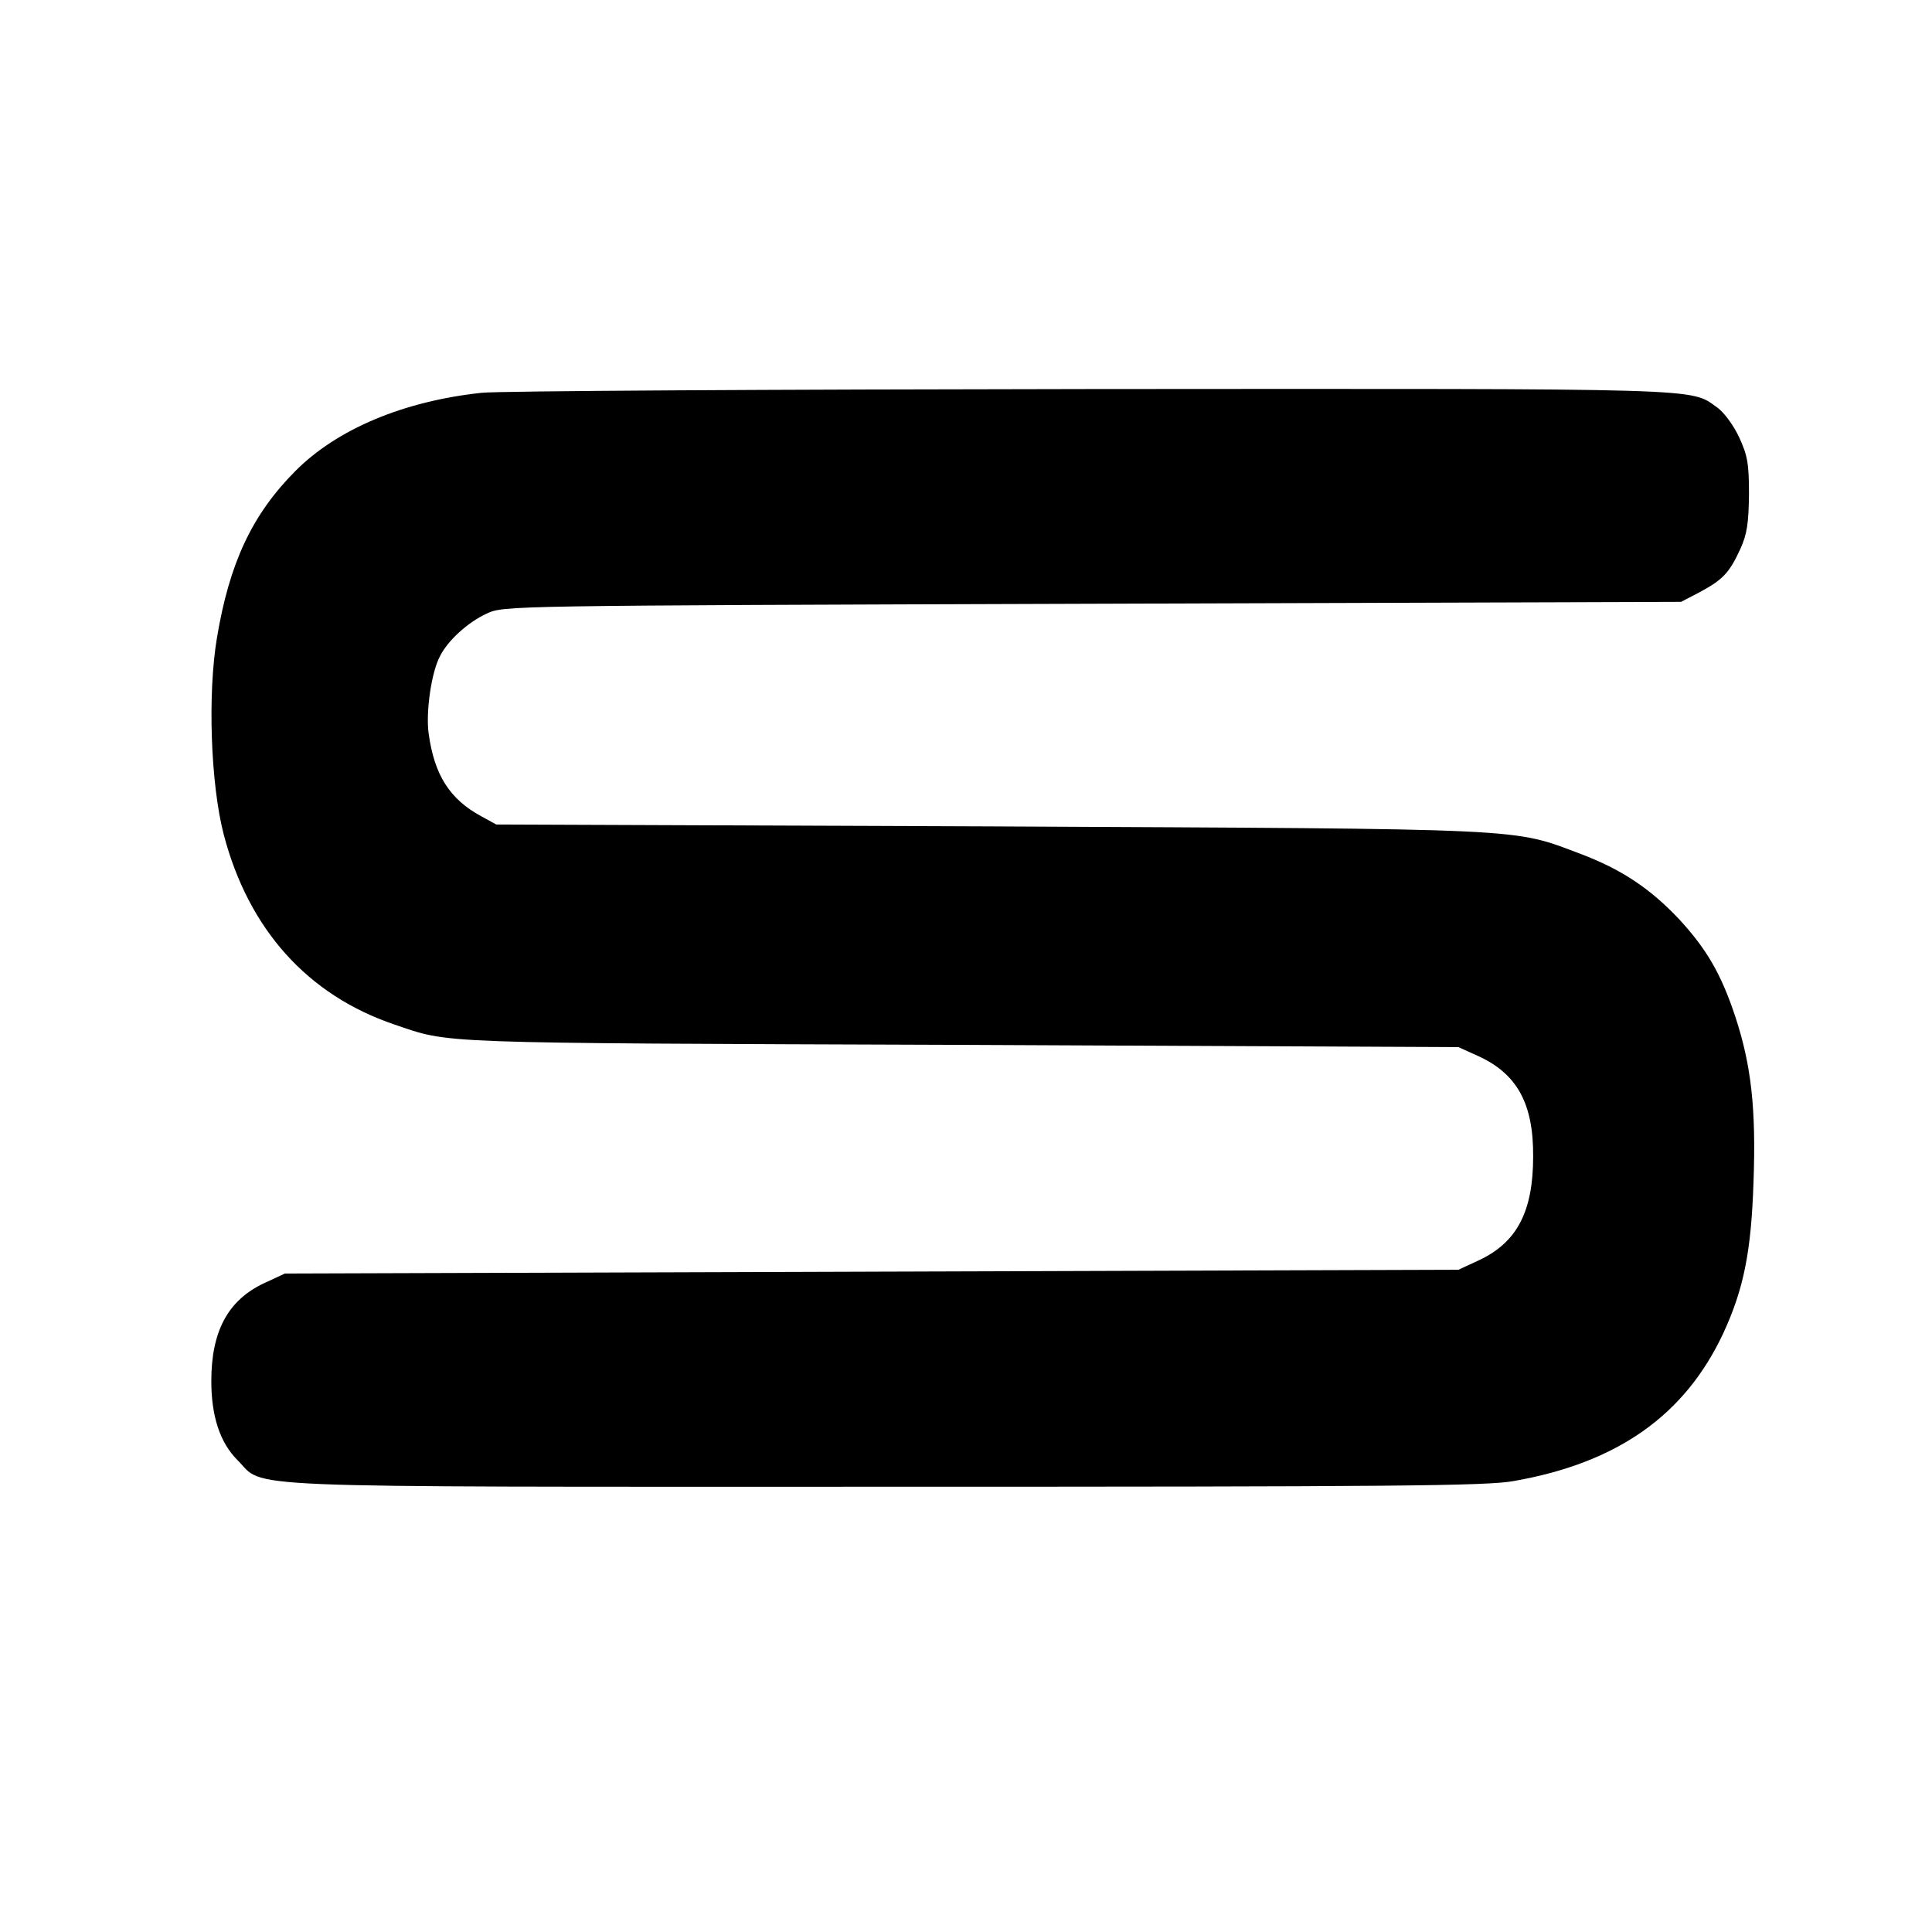
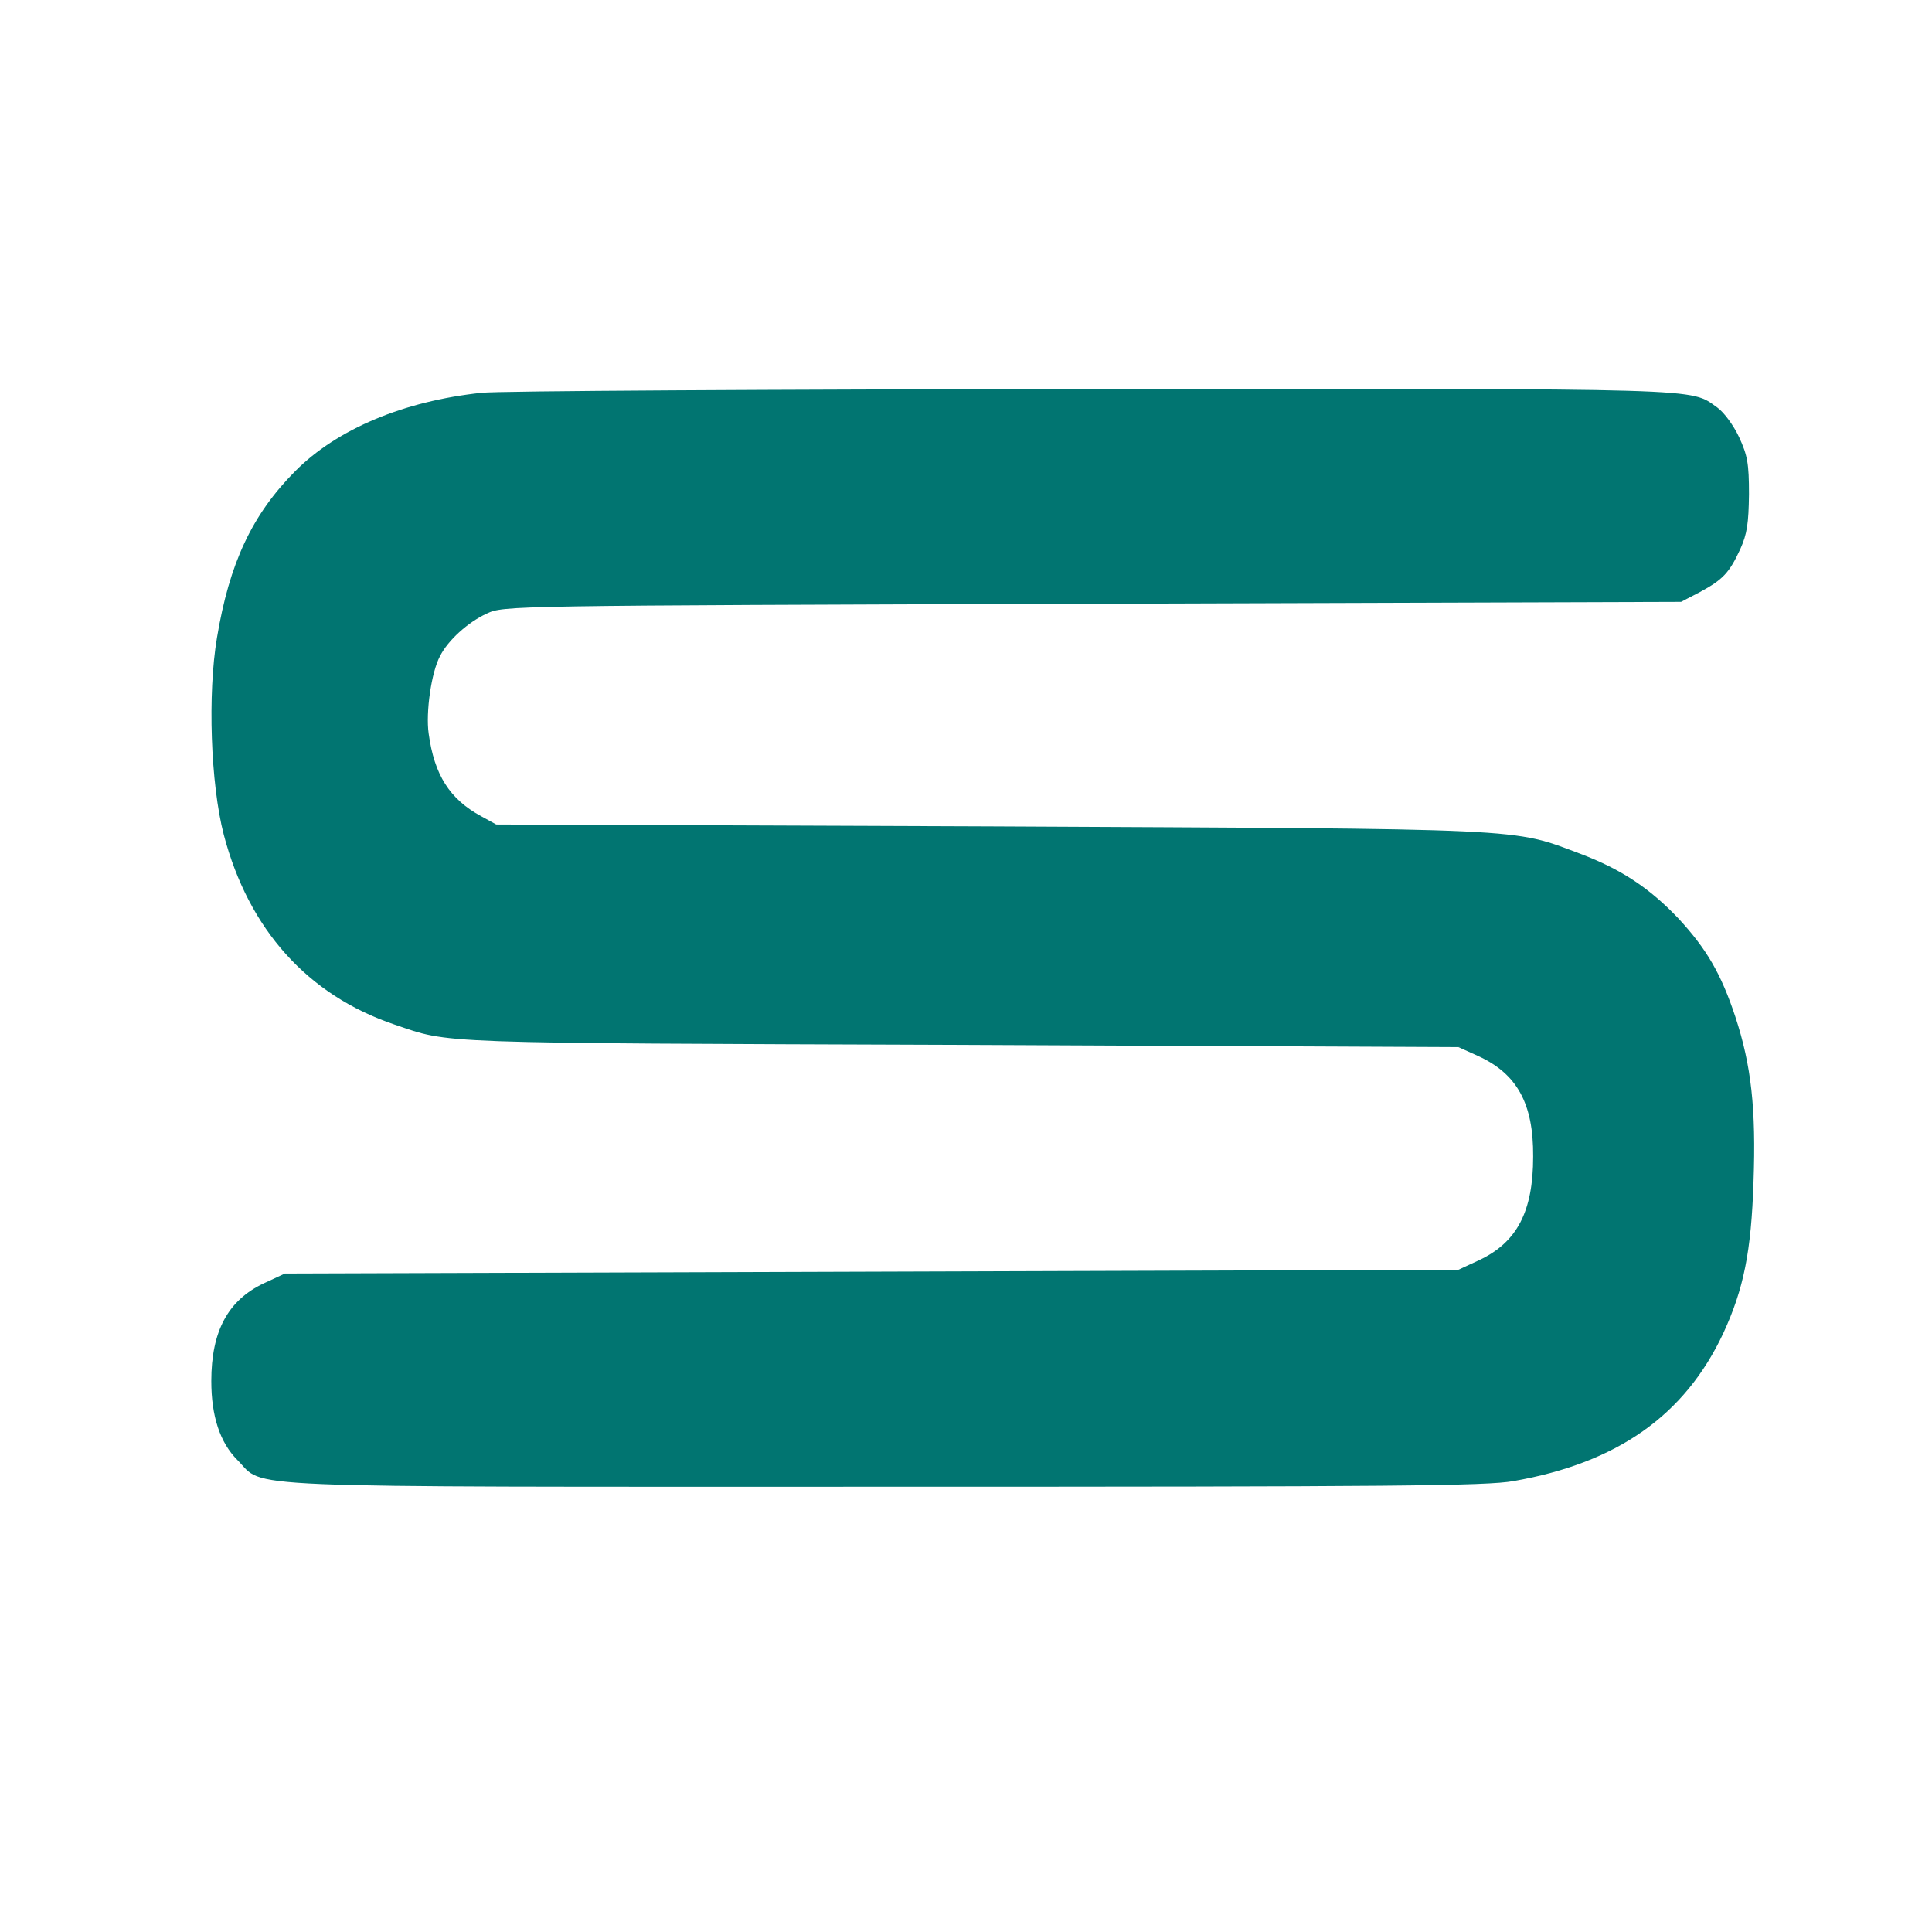
<svg xmlns="http://www.w3.org/2000/svg" version="1.0" width="512pt" height="512pt" viewBox="0 0 512 512" preserveAspectRatio="xMidYMid meet">
  <g transform="translate(0,512) scale(0.1,-0.1)" fill="#000000" stroke="none">
-     <path d="M1276 4079 c-206 -22 -383 -96 -494 -208 -114 -115 -174 -243 -207 -441 -25 -148 -17 -387 18 -522 66 -251 222 -425 452 -503 151 -51 85 -49 1500 -54 l1320 -6 51 -23 c104 -47 148 -126 147 -267 0 -146 -43 -227 -142 -274 l-56 -26 -1555 -5 -1555 -5 -56 -26 c-95 -45 -139 -127 -139 -259 0 -93 23 -163 69 -209 76 -76 -51 -71 1716 -71 1346 0 1595 2 1666 15 275 48 454 174 556 392 54 117 74 216 80 401 7 194 -6 309 -48 437 -38 115 -77 181 -151 261 -76 80 -151 130 -259 171 -184 69 -122 66 -1569 73 l-1305 5 -40 22 c-83 45 -124 109 -139 219 -8 56 7 162 30 205 21 42 74 90 124 113 45 21 49 21 1605 26 l1560 5 50 26 c61 33 78 51 107 114 18 40 22 68 23 145 0 82 -4 103 -26 151 -15 32 -40 66 -58 79 -74 52 -8 50 -1660 49 -845 -1 -1572 -5 -1615 -10z" />
+     <path fill="#017571" d="M1276 4079 c-206 -22 -383 -96 -494 -208 -114 -115 -174 -243 -207 -441 -25 -148 -17 -387 18 -522 66 -251 222 -425 452 -503 151 -51 85 -49 1500 -54 l1320 -6 51 -23 c104 -47 148 -126 147 -267 0 -146 -43 -227 -142 -274 l-56 -26 -1555 -5 -1555 -5 -56 -26 c-95 -45 -139 -127 -139 -259 0 -93 23 -163 69 -209 76 -76 -51 -71 1716 -71 1346 0 1595 2 1666 15 275 48 454 174 556 392 54 117 74 216 80 401 7 194 -6 309 -48 437 -38 115 -77 181 -151 261 -76 80 -151 130 -259 171 -184 69 -122 66 -1569 73 l-1305 5 -40 22 c-83 45 -124 109 -139 219 -8 56 7 162 30 205 21 42 74 90 124 113 45 21 49 21 1605 26 l1560 5 50 26 c61 33 78 51 107 114 18 40 22 68 23 145 0 82 -4 103 -26 151 -15 32 -40 66 -58 79 -74 52 -8 50 -1660 49 -845 -1 -1572 -5 -1615 -10z" />
  </g>
</svg>
